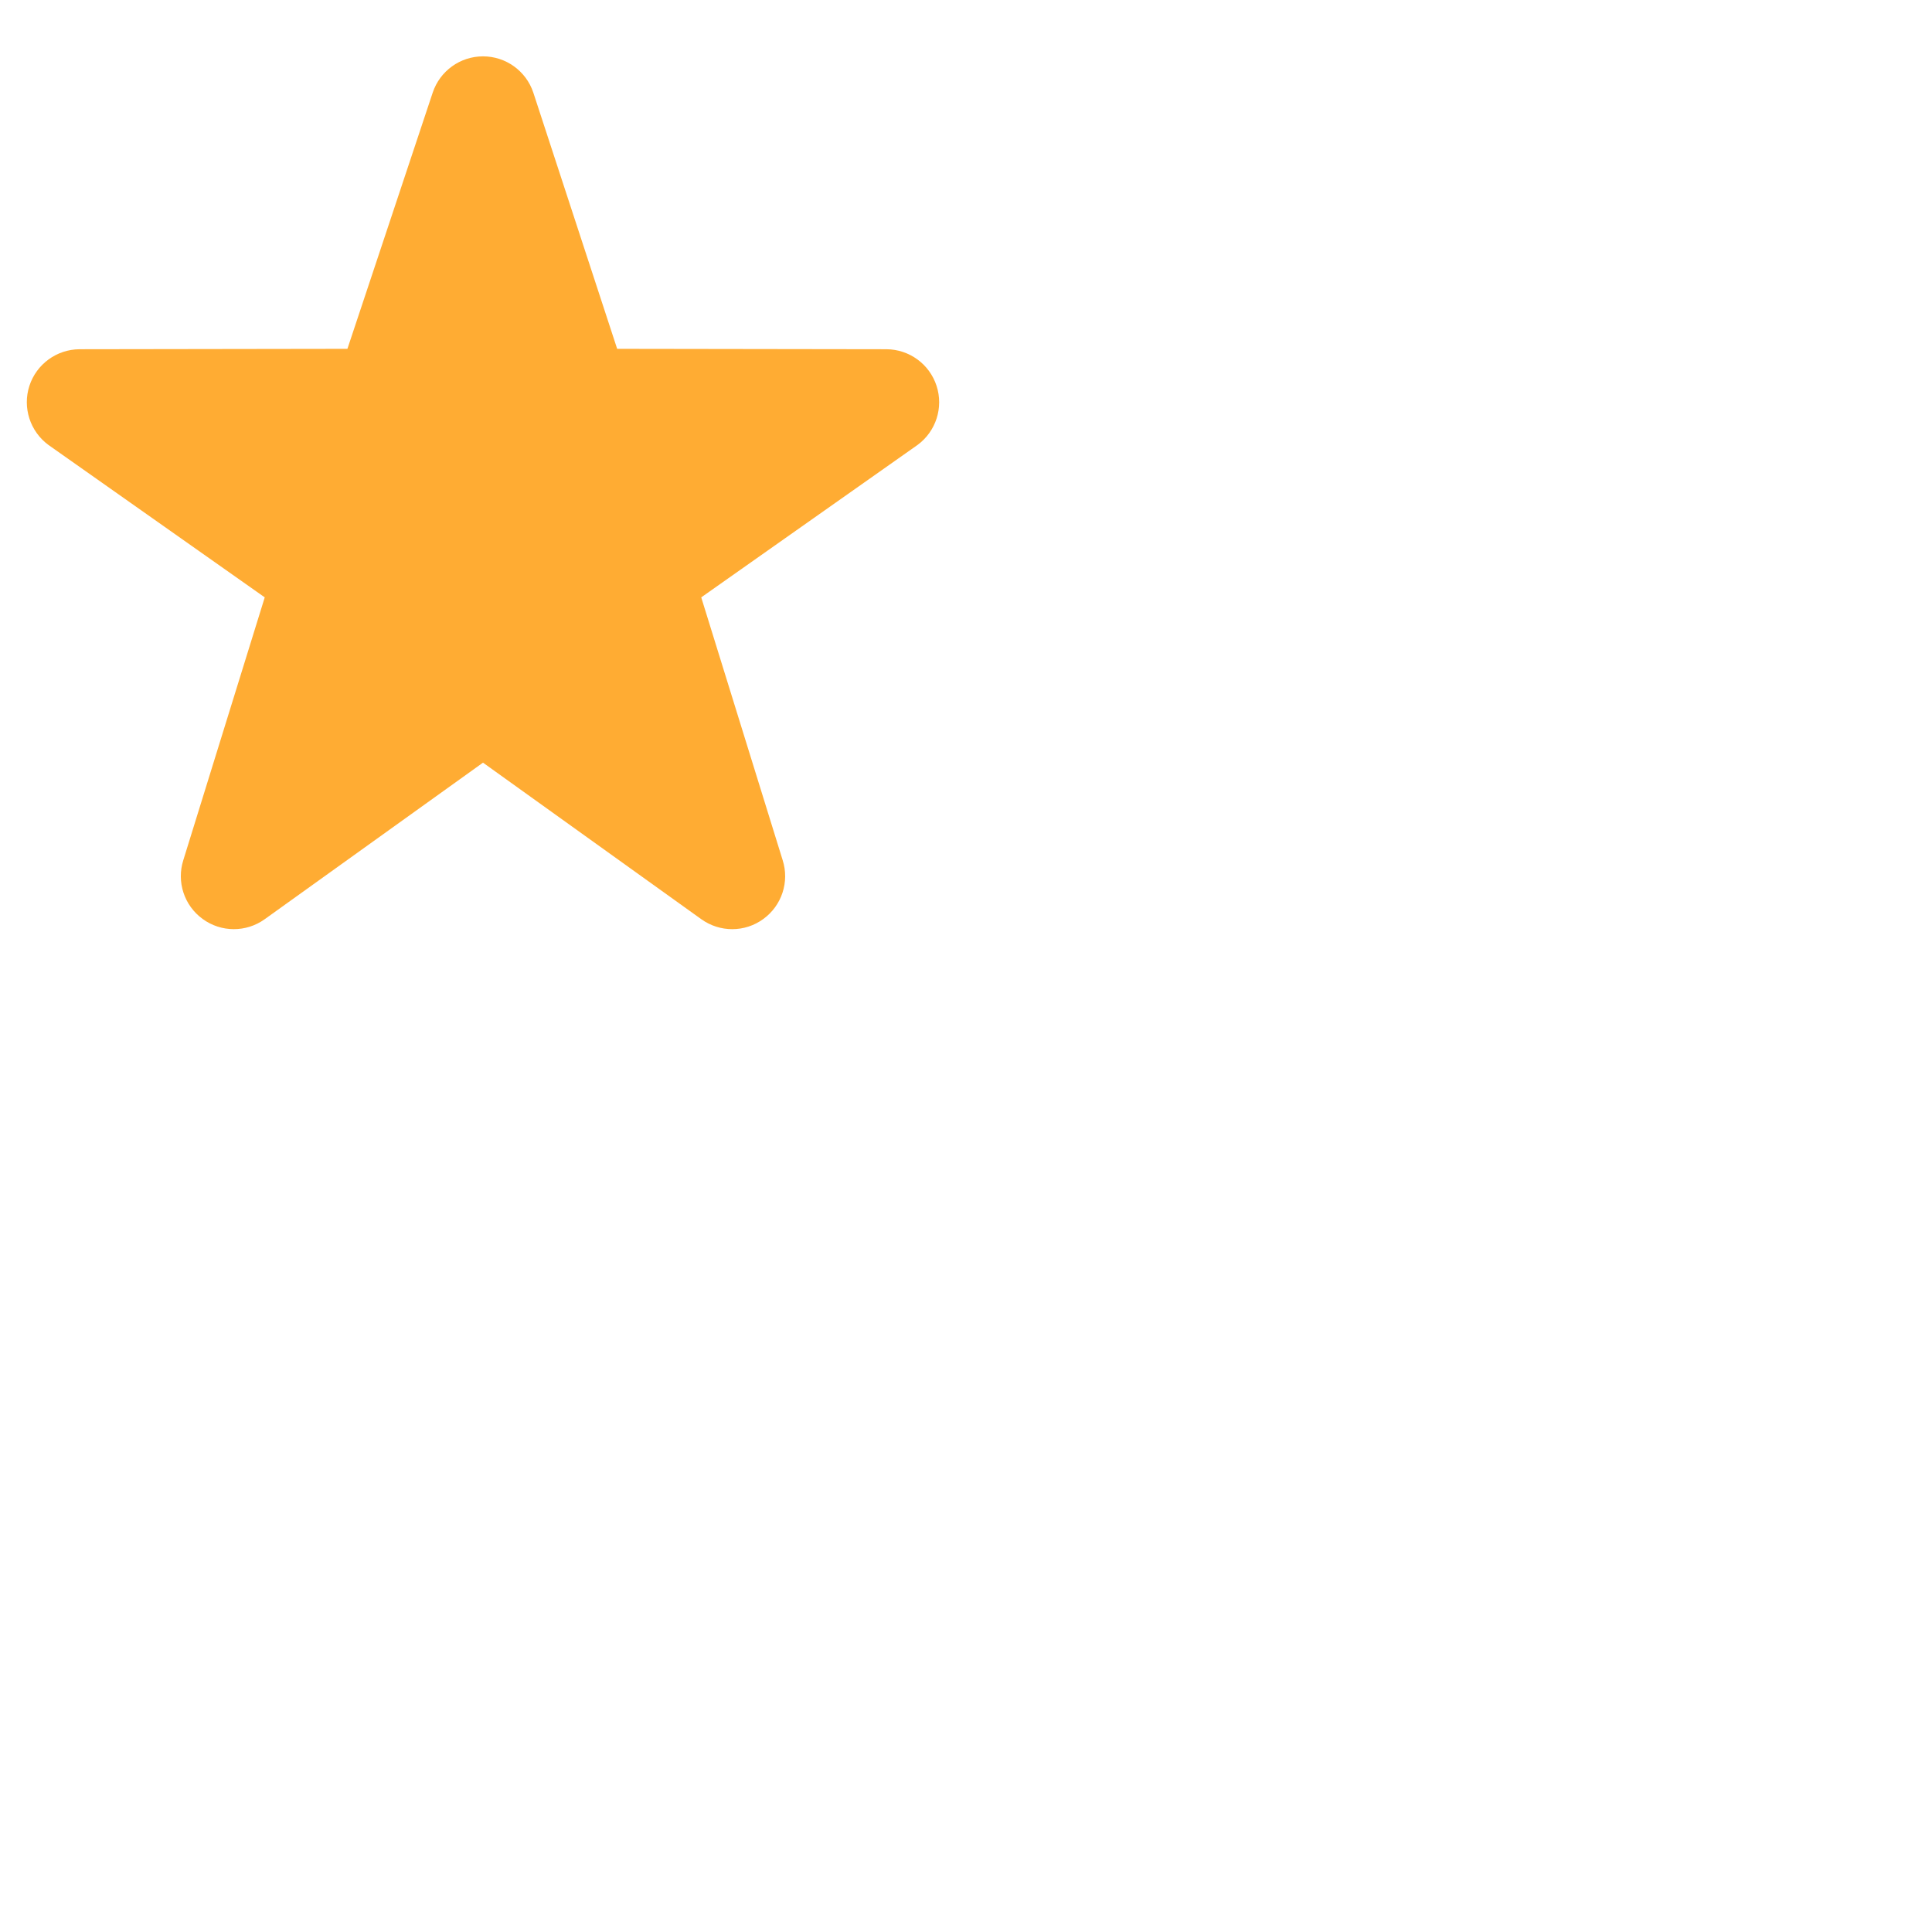
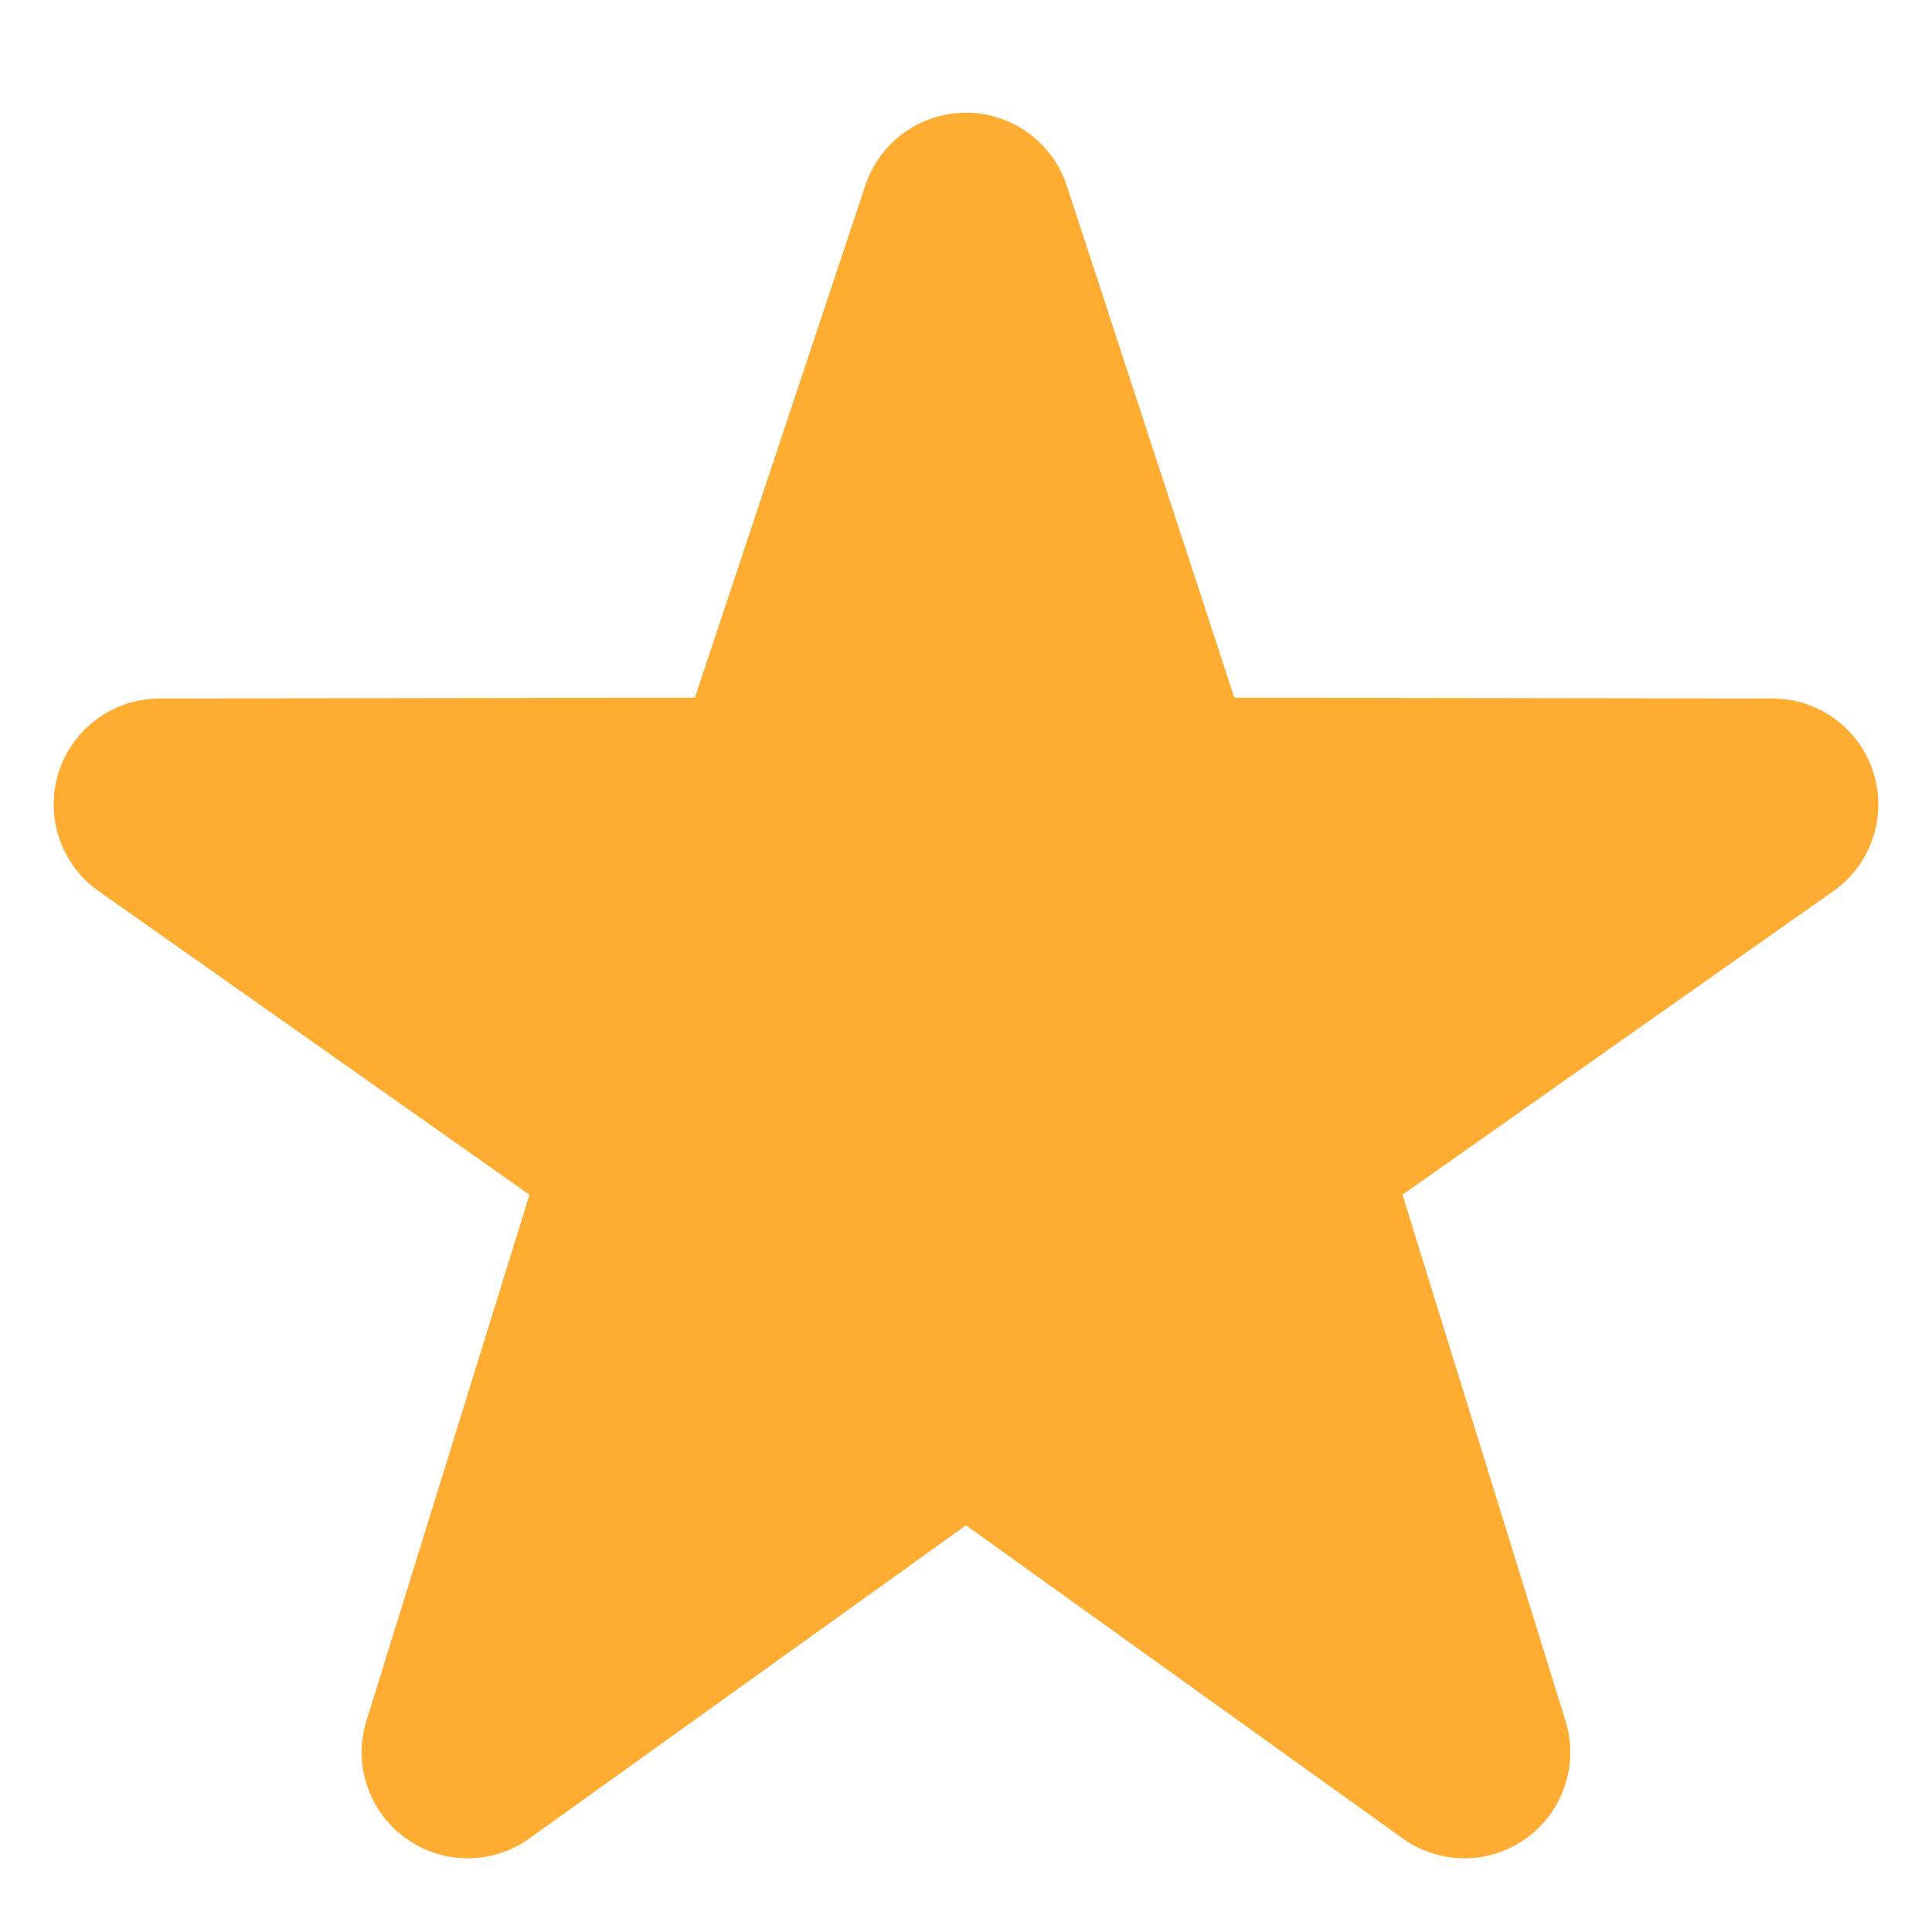
<svg xmlns="http://www.w3.org/2000/svg" width="100%" height="100%" viewBox="0 0 36 36" aria-hidden="true" role="img" class="iconify iconify--twemoji" preserveAspectRatio="xMidYMid meet">
-   <g transform="scale(0.5)" transform-origin="center">
+   <g>
    <path fill="#FFAC33" d="M27.287 34.627c-.404 0-.806-.124-1.152-.371L18 28.422l-8.135 5.834a1.97 1.97 0 0 1-2.312-.008a1.971 1.971 0 0 1-.721-2.194l3.034-9.792l-8.062-5.681a1.98 1.98 0 0 1-.708-2.203a1.978 1.978 0 0 1 1.866-1.363L12.947 13l3.179-9.549a1.976 1.976 0 0 1 3.749 0L23 13l10.036.015a1.975 1.975 0 0 1 1.159 3.566l-8.062 5.681l3.034 9.792a1.97 1.97 0 0 1-.72 2.194a1.957 1.957 0 0 1-1.16.379z" />
  </g>
</svg>
